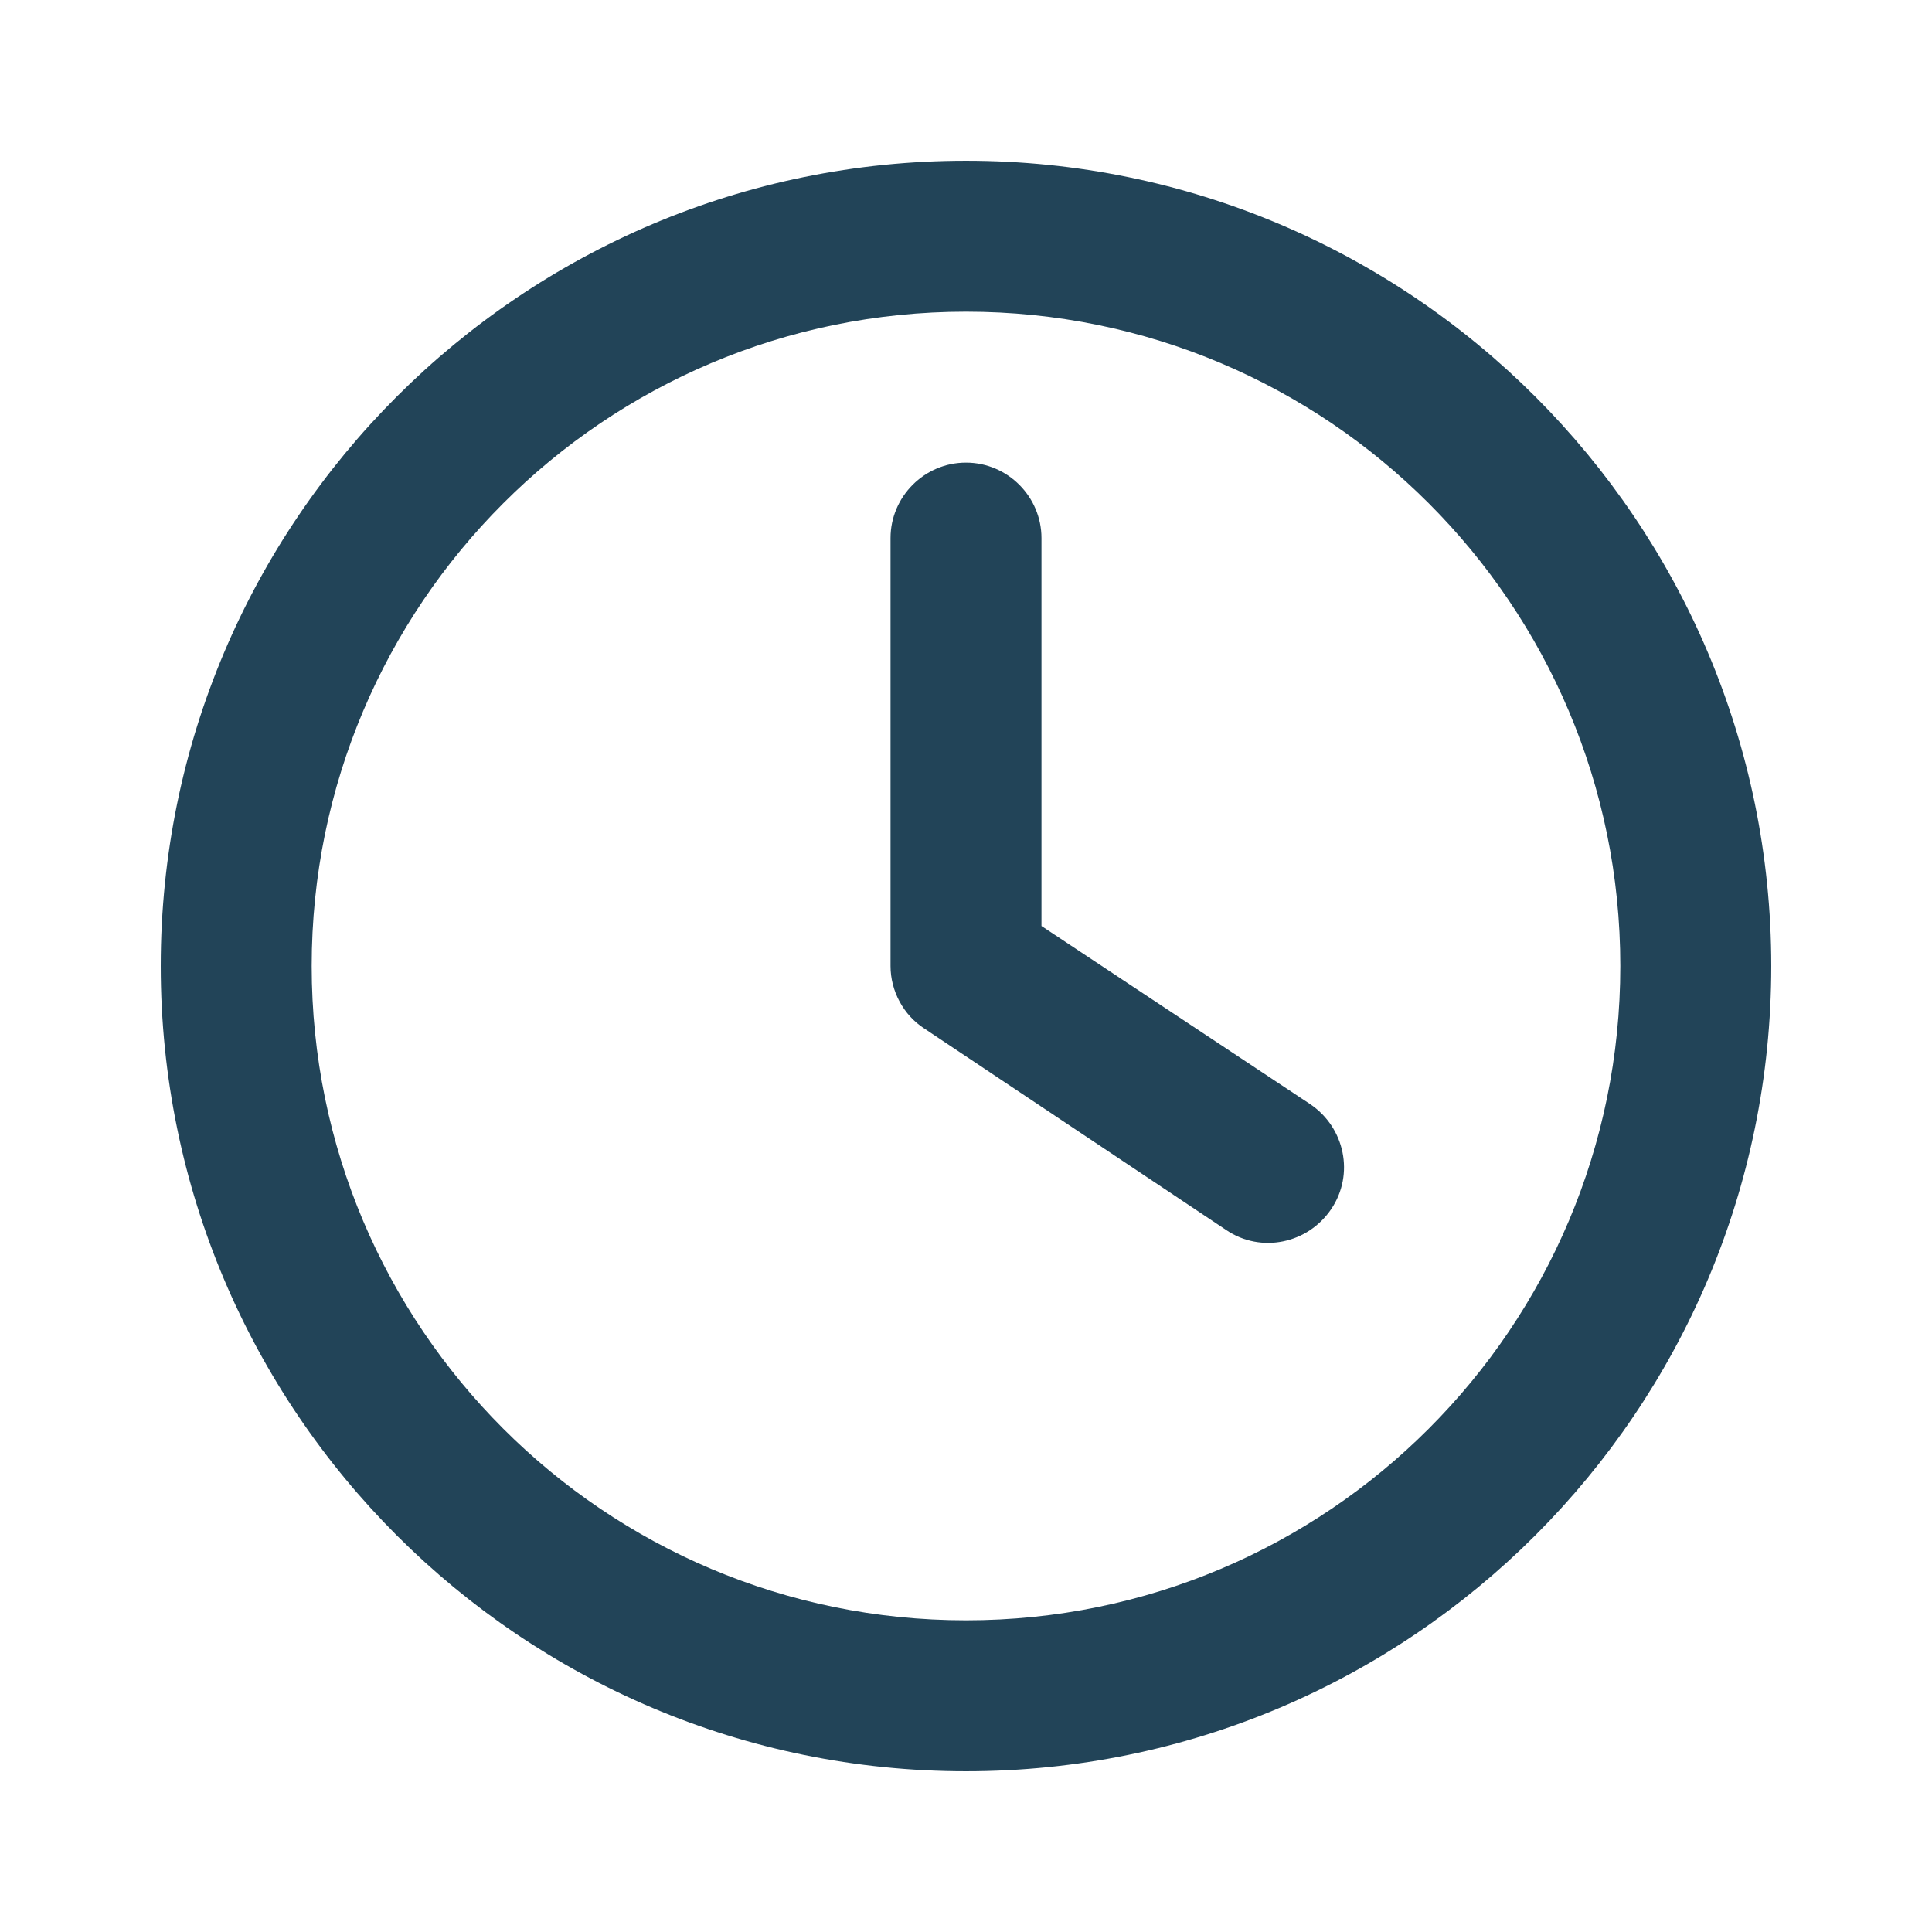
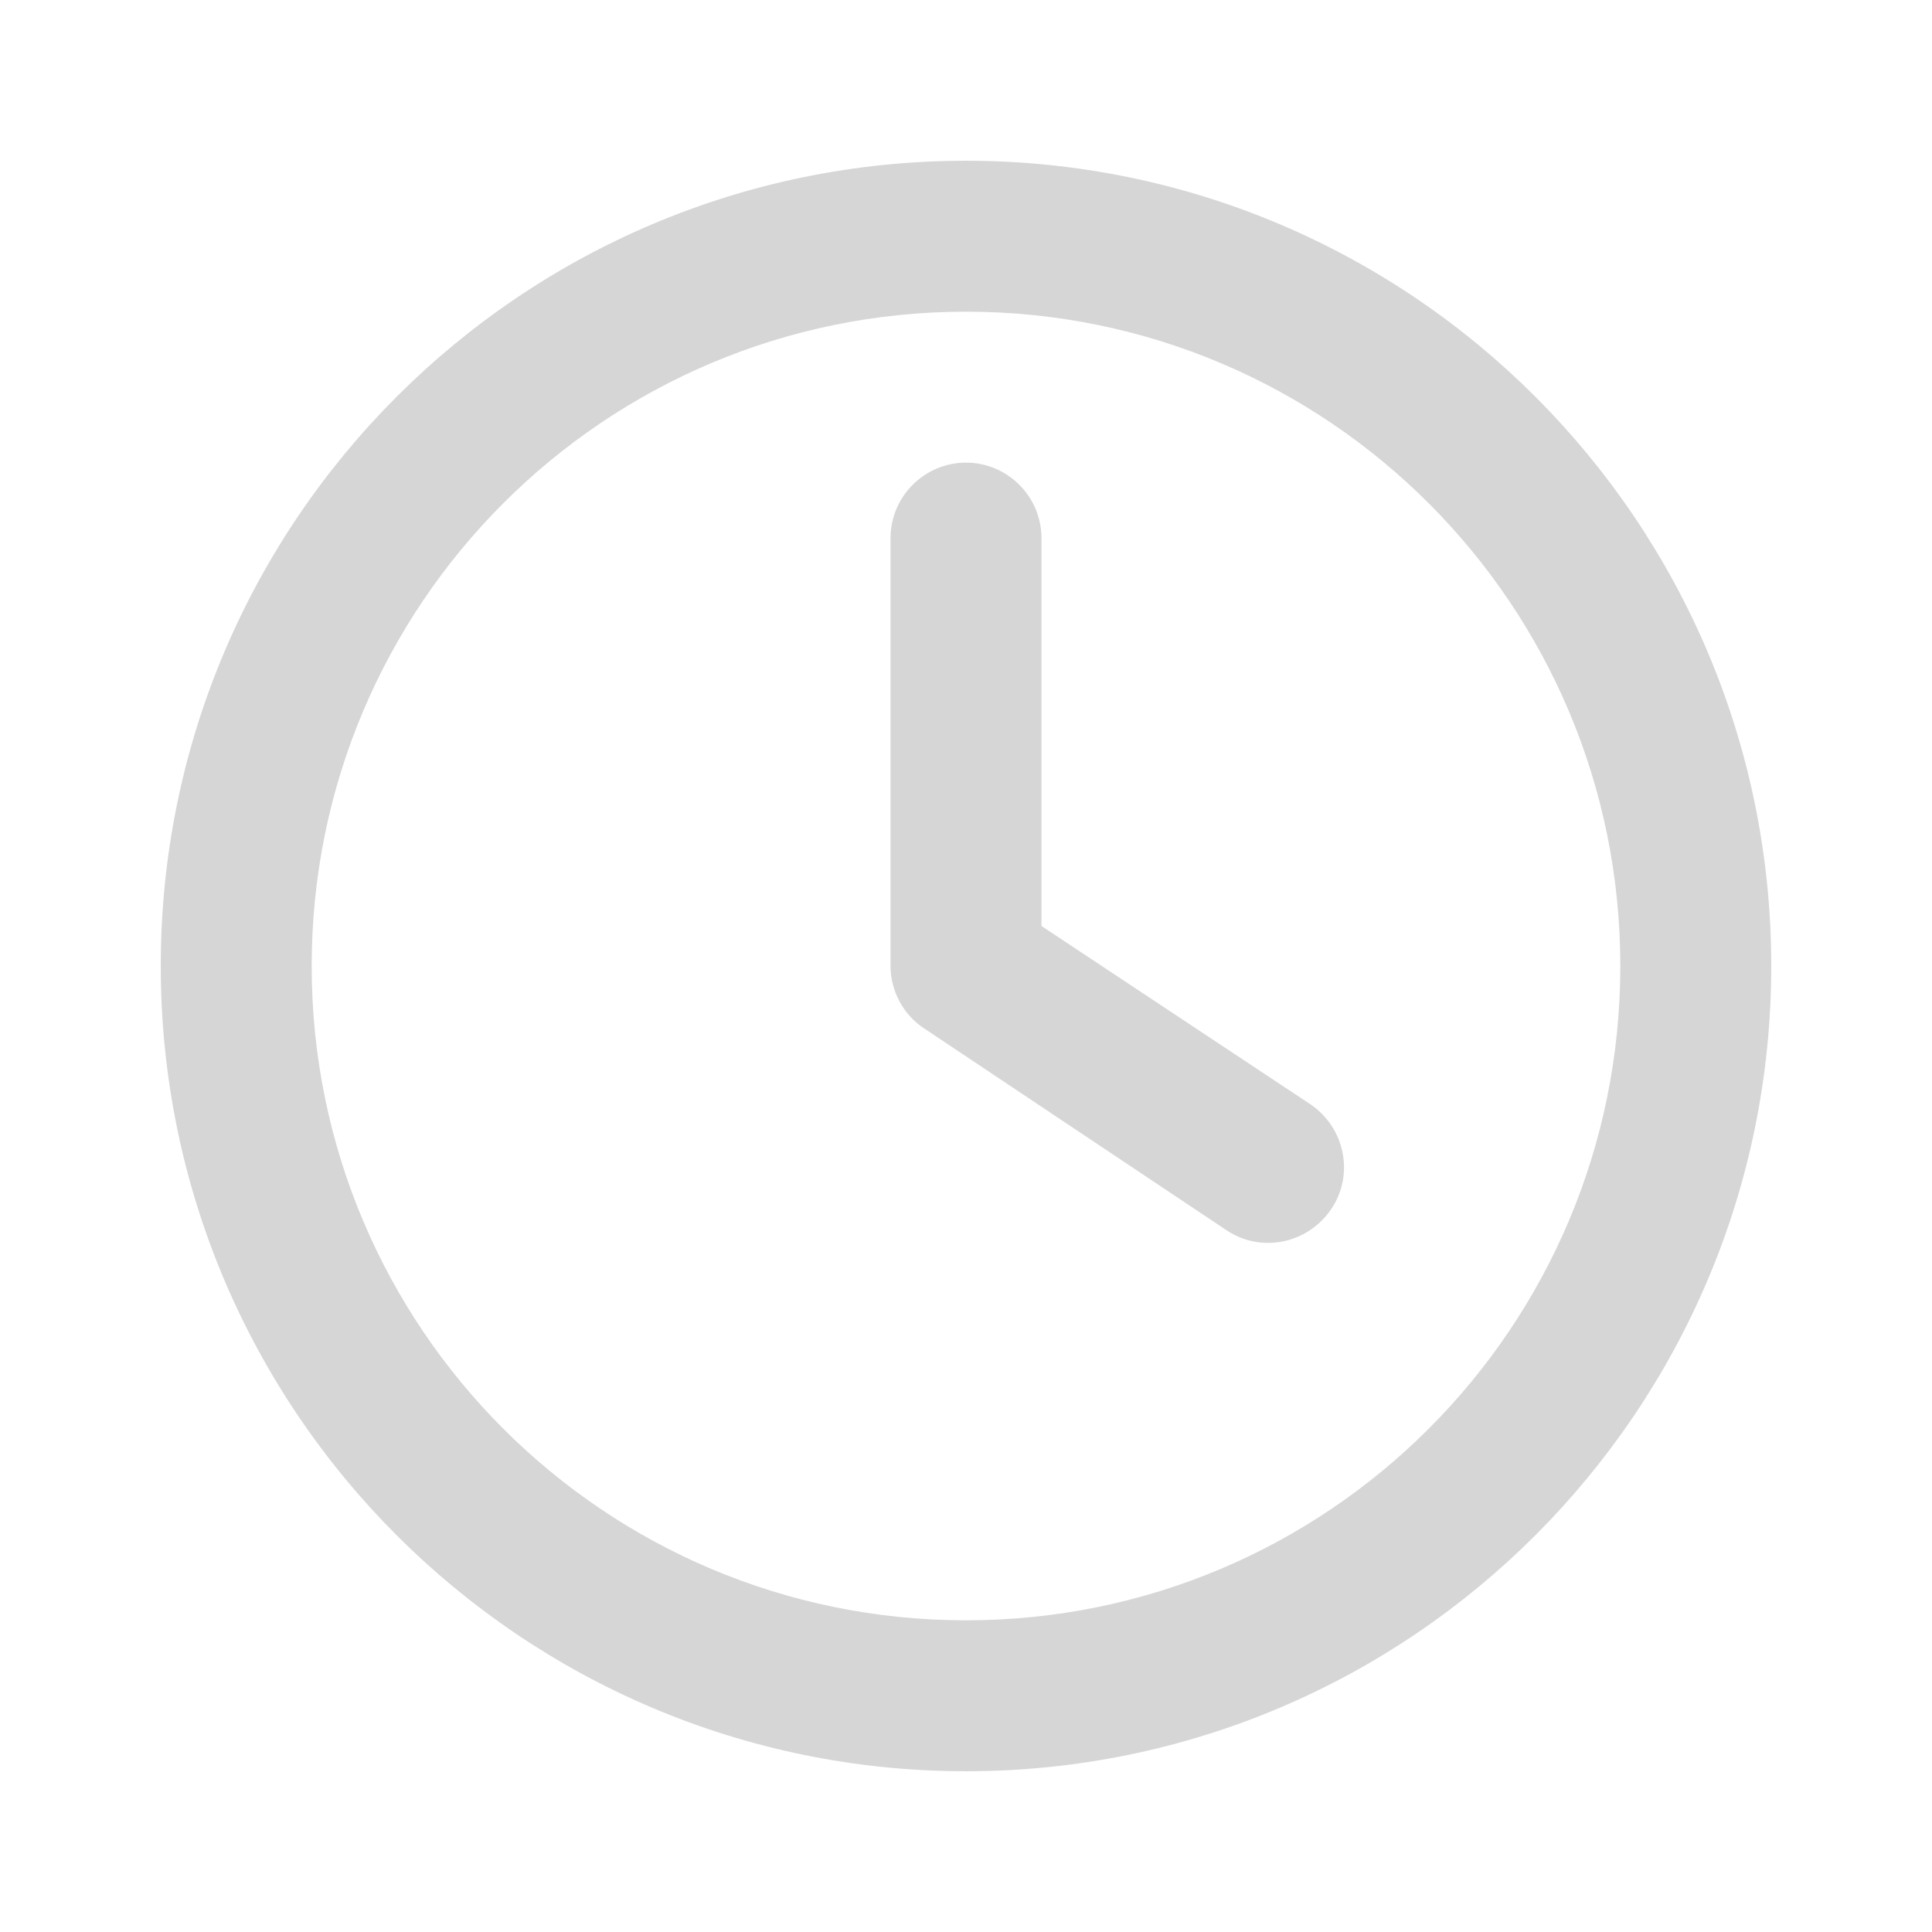
- <svg xmlns="http://www.w3.org/2000/svg" version="1.1" id="Layer_2" x="0px" y="0px" viewBox="0 0 256 256" style="enable-background:new 0 0 256 256;" xml:space="preserve">
+ <svg xmlns="http://www.w3.org/2000/svg" version="1.1" id="Layer_2_00000041278903628110067290000010130334256501785988_" x="0px" y="0px" viewBox="0 0 256 256" style="enable-background:new 0 0 256 256;" xml:space="preserve">
  <style type="text/css">
- 	.st0{fill:#224458;}
+ 	.st0{fill:#D6D6D6;}
</style>
  <path class="st0" d="M214.7,128c0,47.9-38.8,86.7-86.7,86.7S41.3,175.9,41.3,128S80.1,41.3,128,41.3S214.7,80.1,214.7,128z   M21.3,128c0,58.9,47.8,106.7,106.7,106.7S234.7,186.9,234.7,128S186.9,21.3,128,21.3S21.3,69.1,21.3,128z M118,71.3V128  c0,3.3,1.7,6.5,4.5,8.3l40,26.7c4.6,3.1,10.8,1.8,13.9-2.8s1.8-10.8-2.8-13.9L138,122.7V71.3c0-5.5-4.5-10-10-10  C122.5,61.3,118,65.8,118,71.3z" />
</svg>
